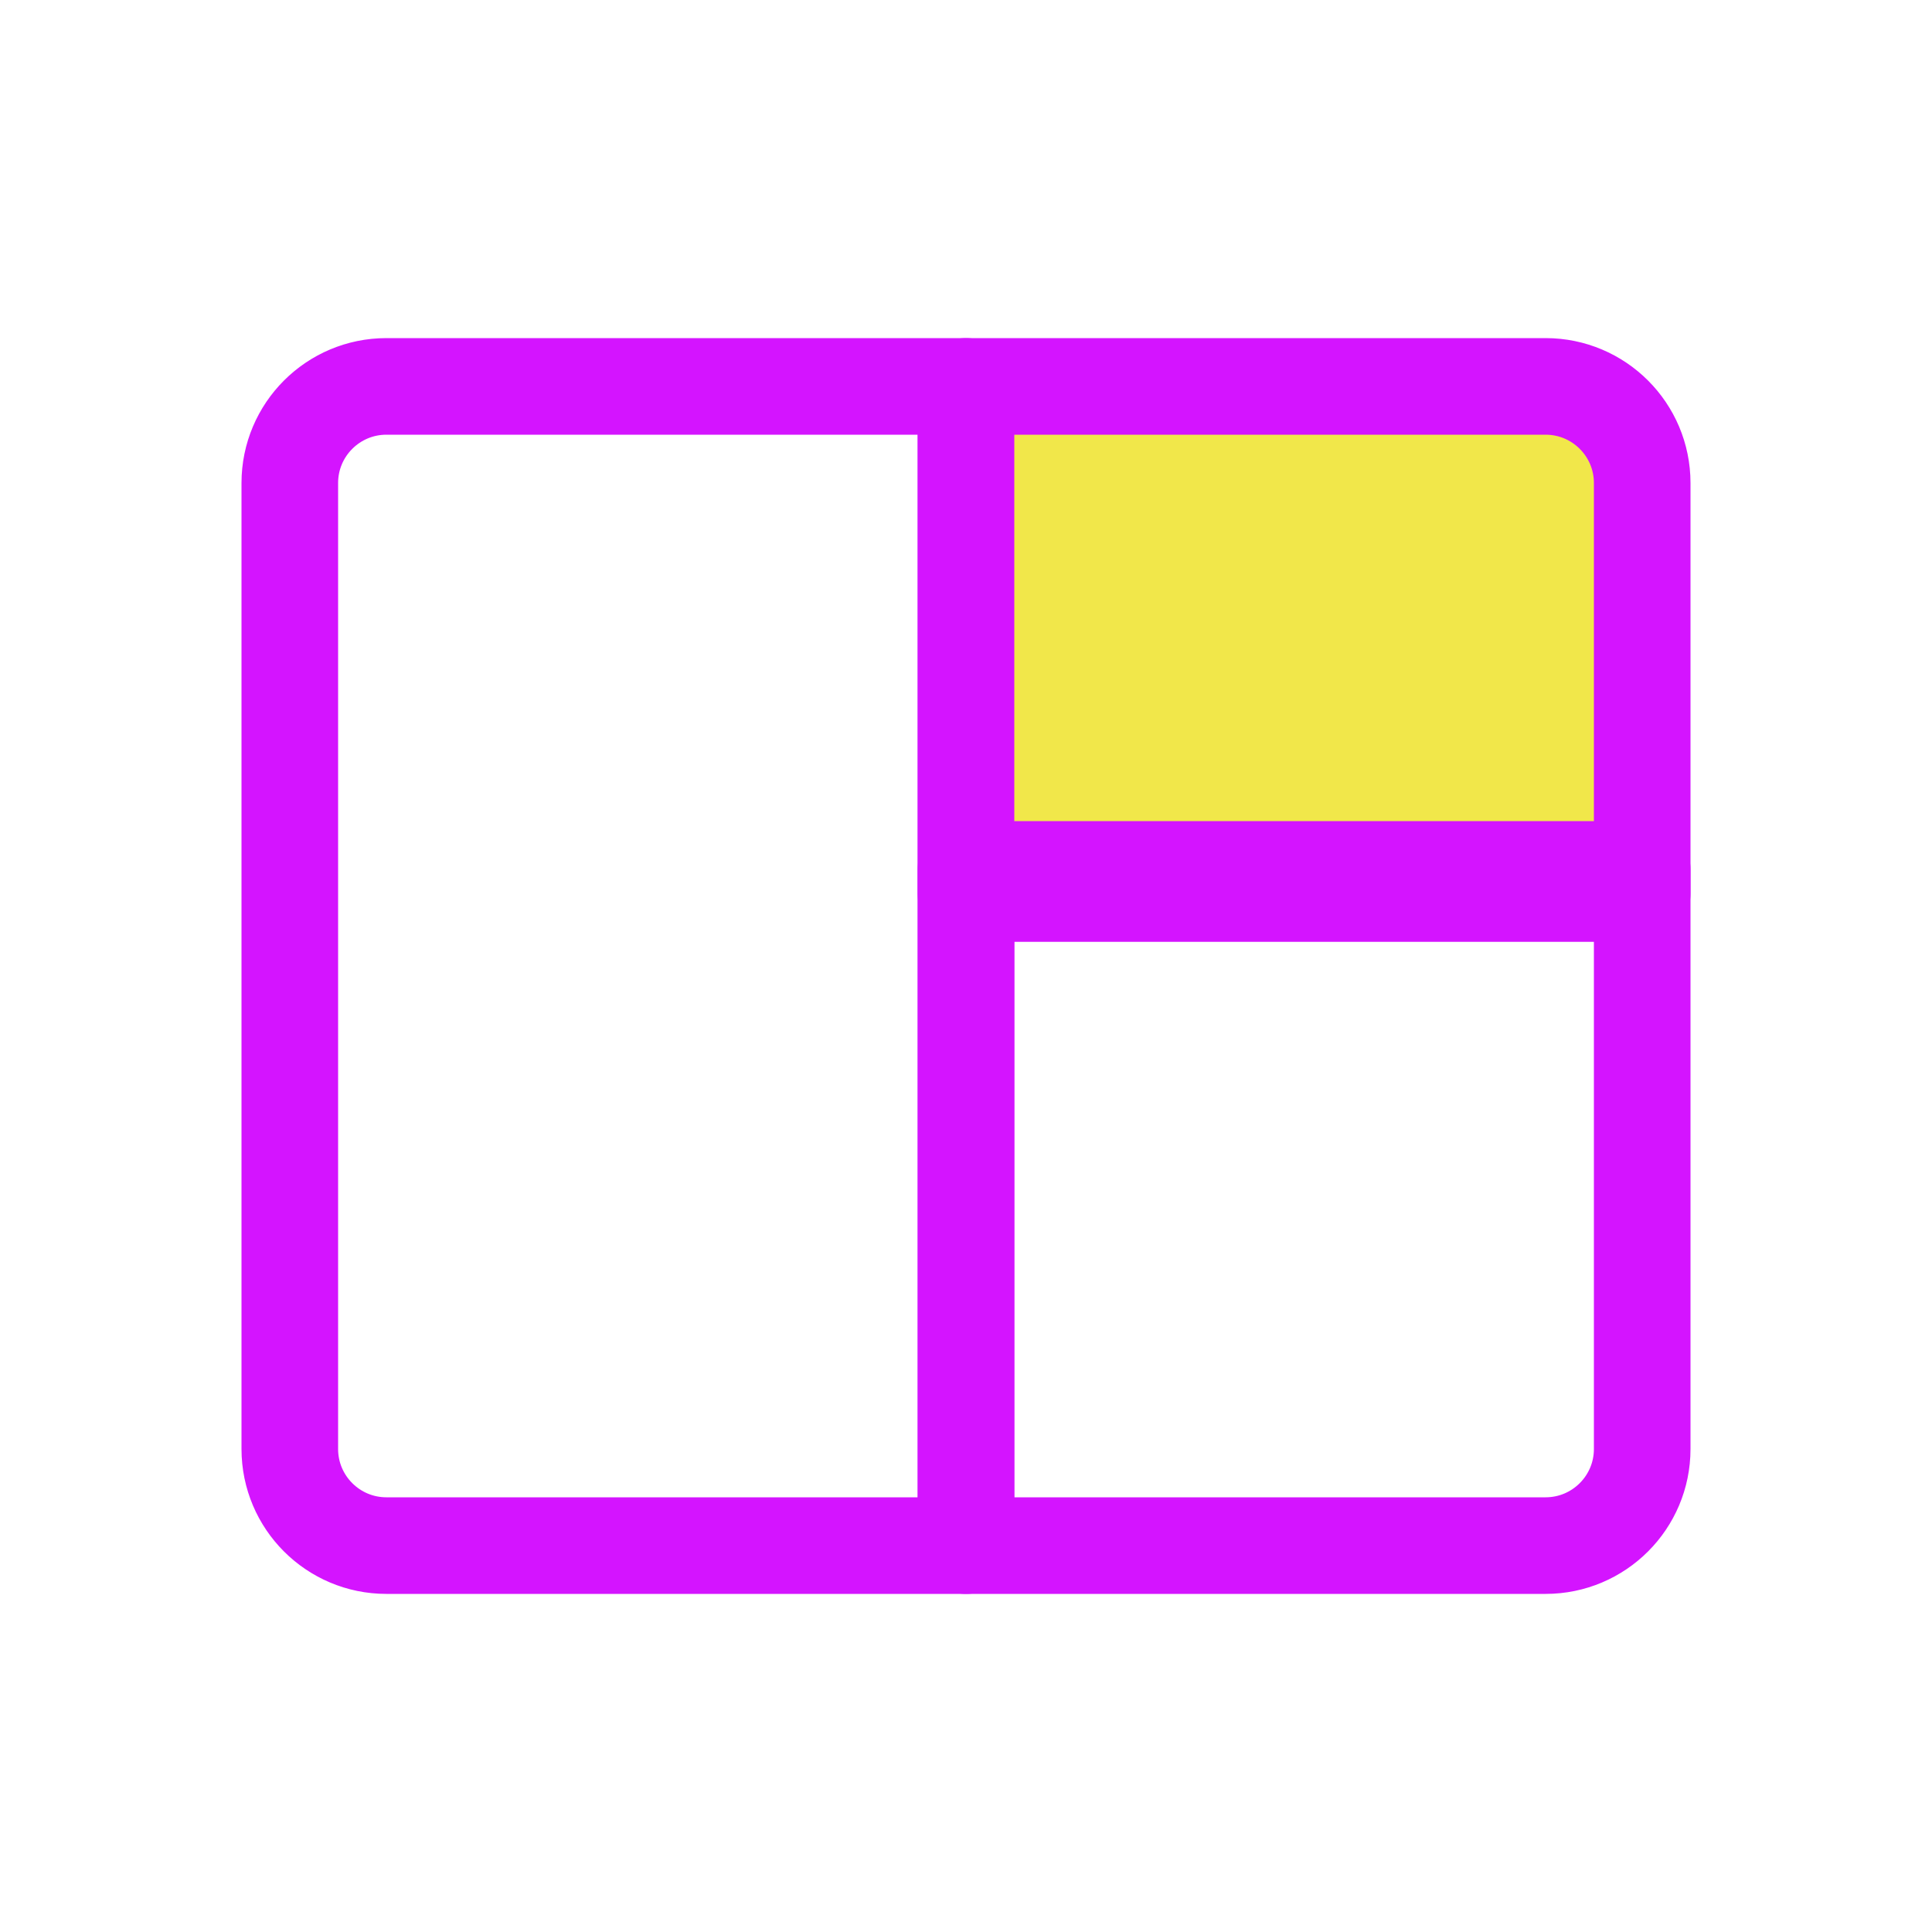
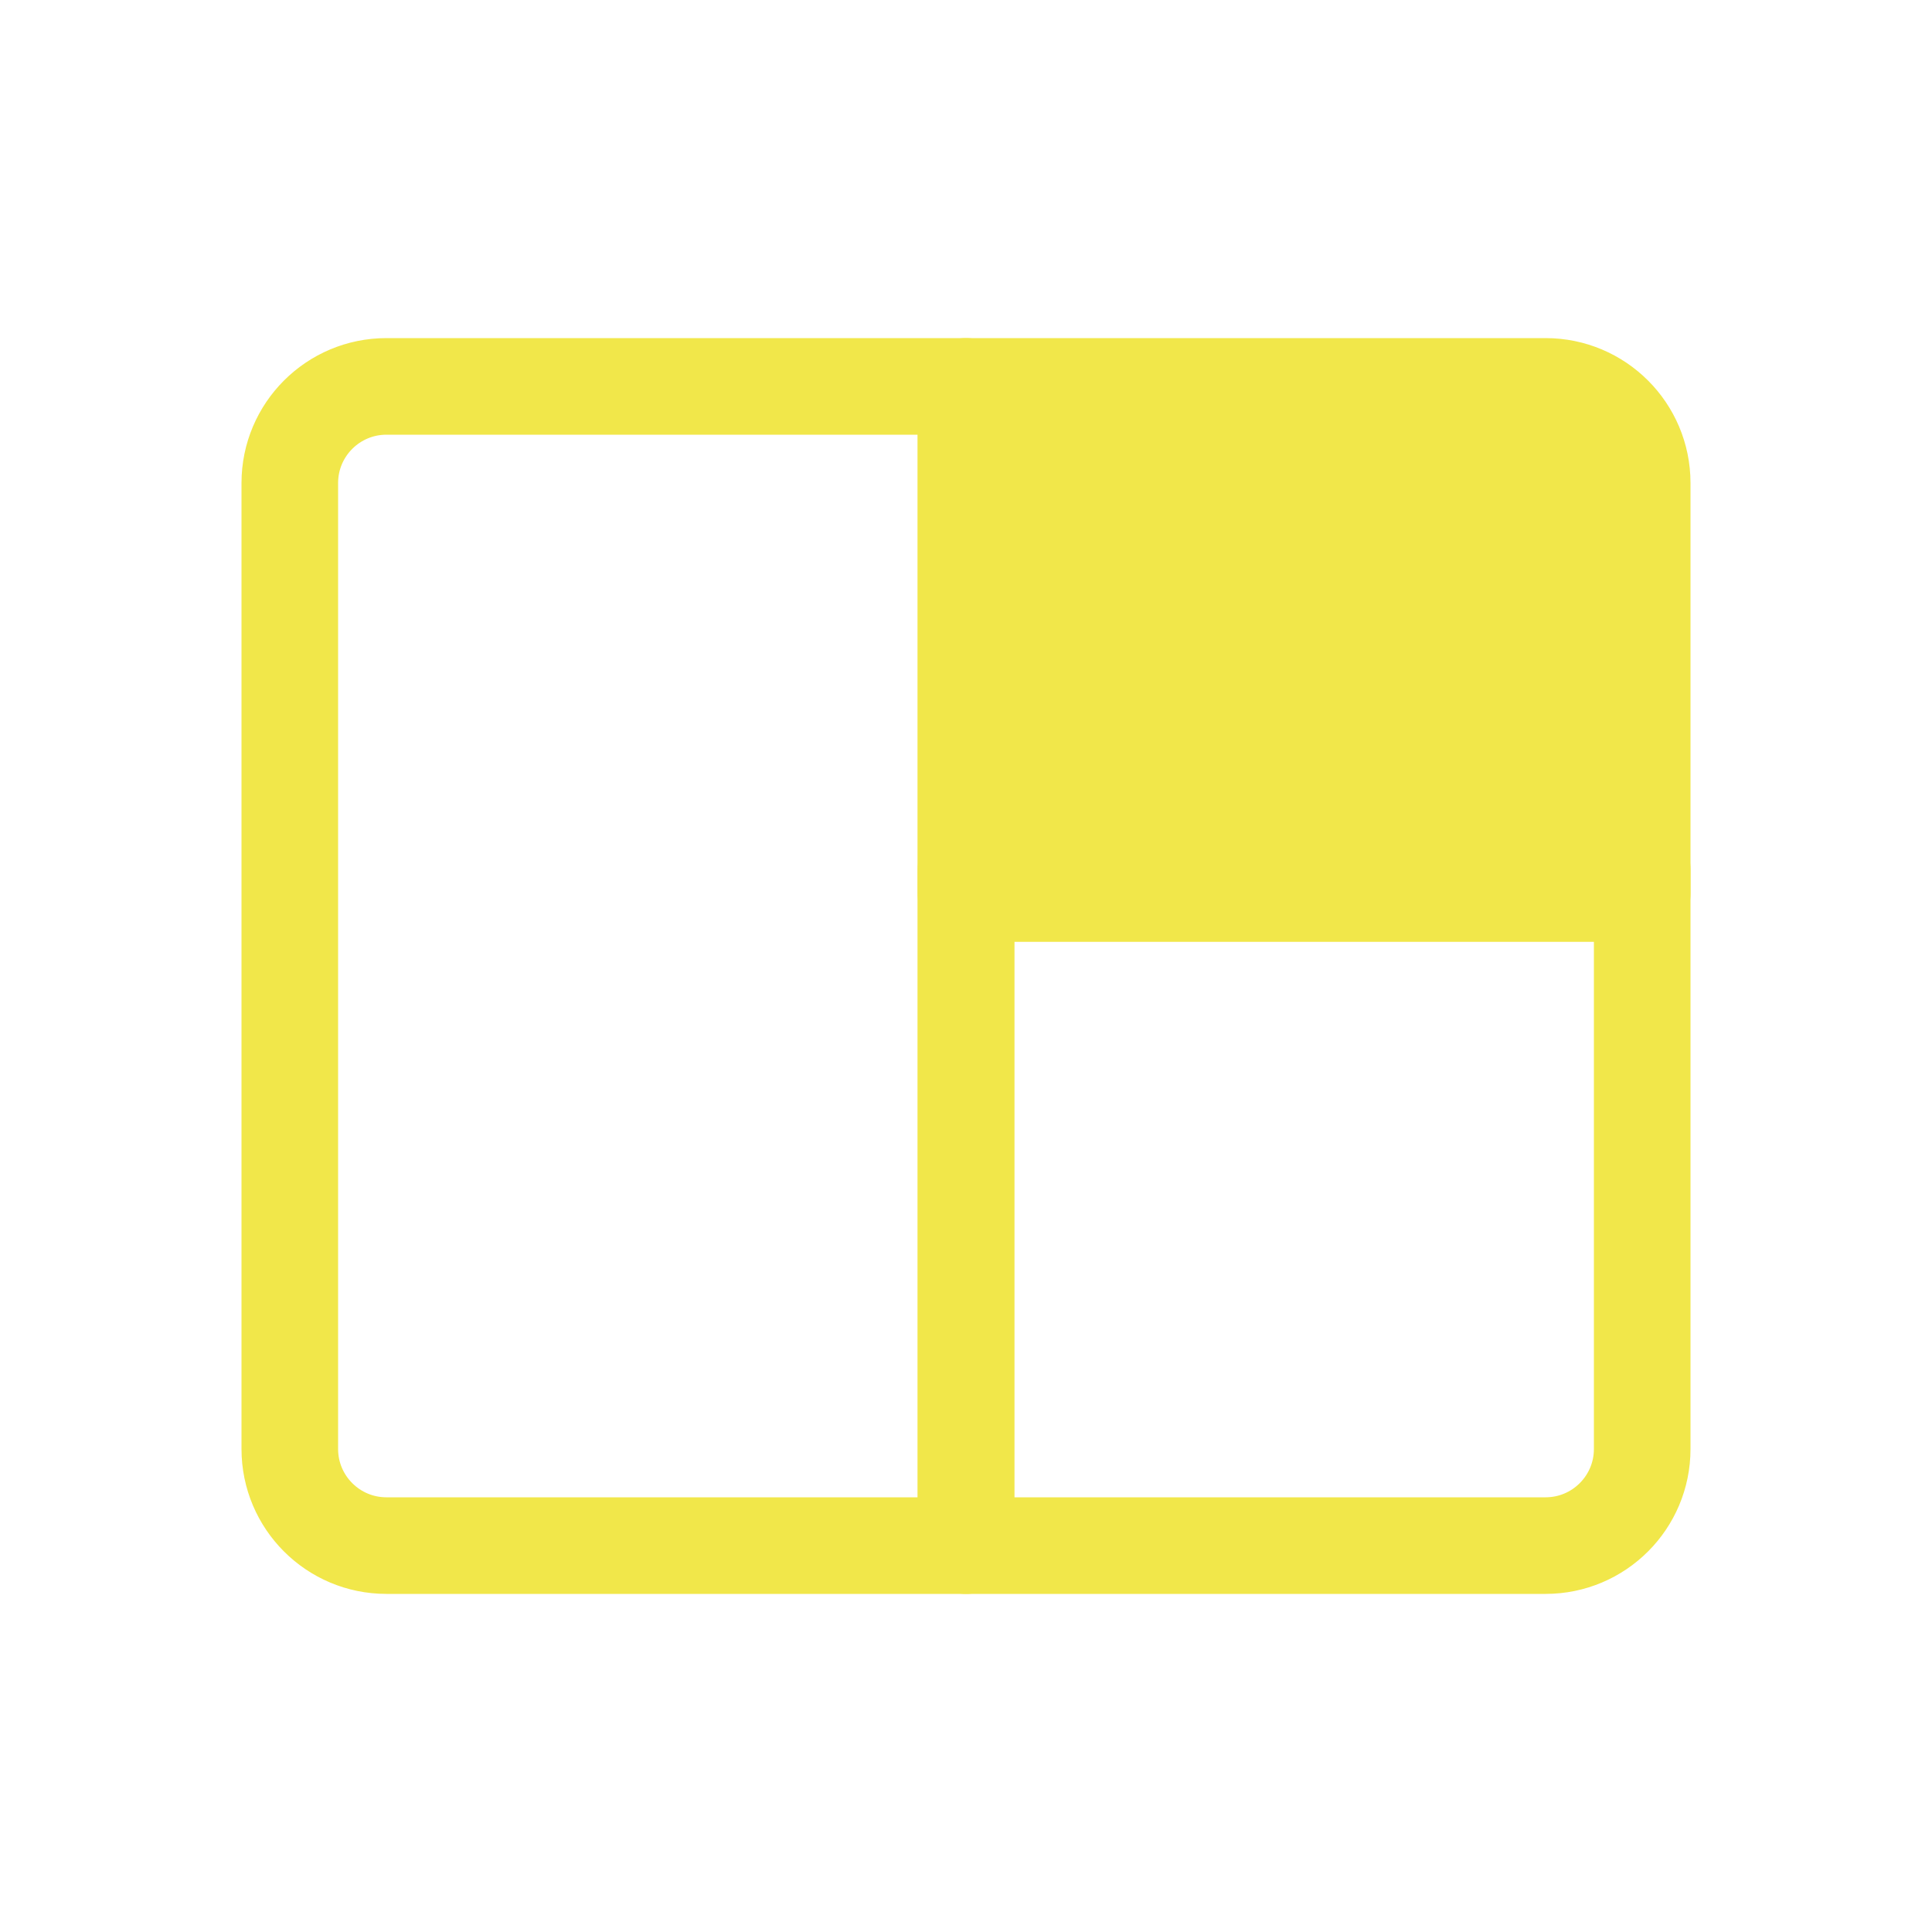
<svg xmlns="http://www.w3.org/2000/svg" width="20px" height="20px" viewBox="0 0 20 20" version="1.1">
  <defs />
  <g id="Page-1" stroke="none" stroke-width="1" fill="none" fill-rule="evenodd" stroke-linecap="round" stroke-linejoin="round">
-     <g id="Large-Stage-(active)" stroke="#d414ff">
+     <g id="Large-Stage-(active)" stroke="#f1e74a">
      <g id="large-stage-(inactive)" transform="translate(3, 4)">
        <path d="M1,0 L7,0 L7,12 L1,12 L1,12 C0.448,12 6.76353751e-17,11.552 0,11 L0,1 L0,1 C-6.76353751e-17,0.448 0.448,1.01453063e-16 1,0 Z" id="Rectangle" />
        <path d="M7,0 L13,0 L13,0 C13.552,-1.01453063e-16 14,0.448 14,1 L14,5.25 L7,5.25 L7,0 Z" id="Rectangle" fill="#f1e74a" />
        <path d="M7,5 L14,5 L14,11 L14,11 C14,11.552 13.552,12 13,12 L7,12 L7,5 Z" id="Rectangle-Copy" />
      </g>
    </g>
  </g>
</svg>
